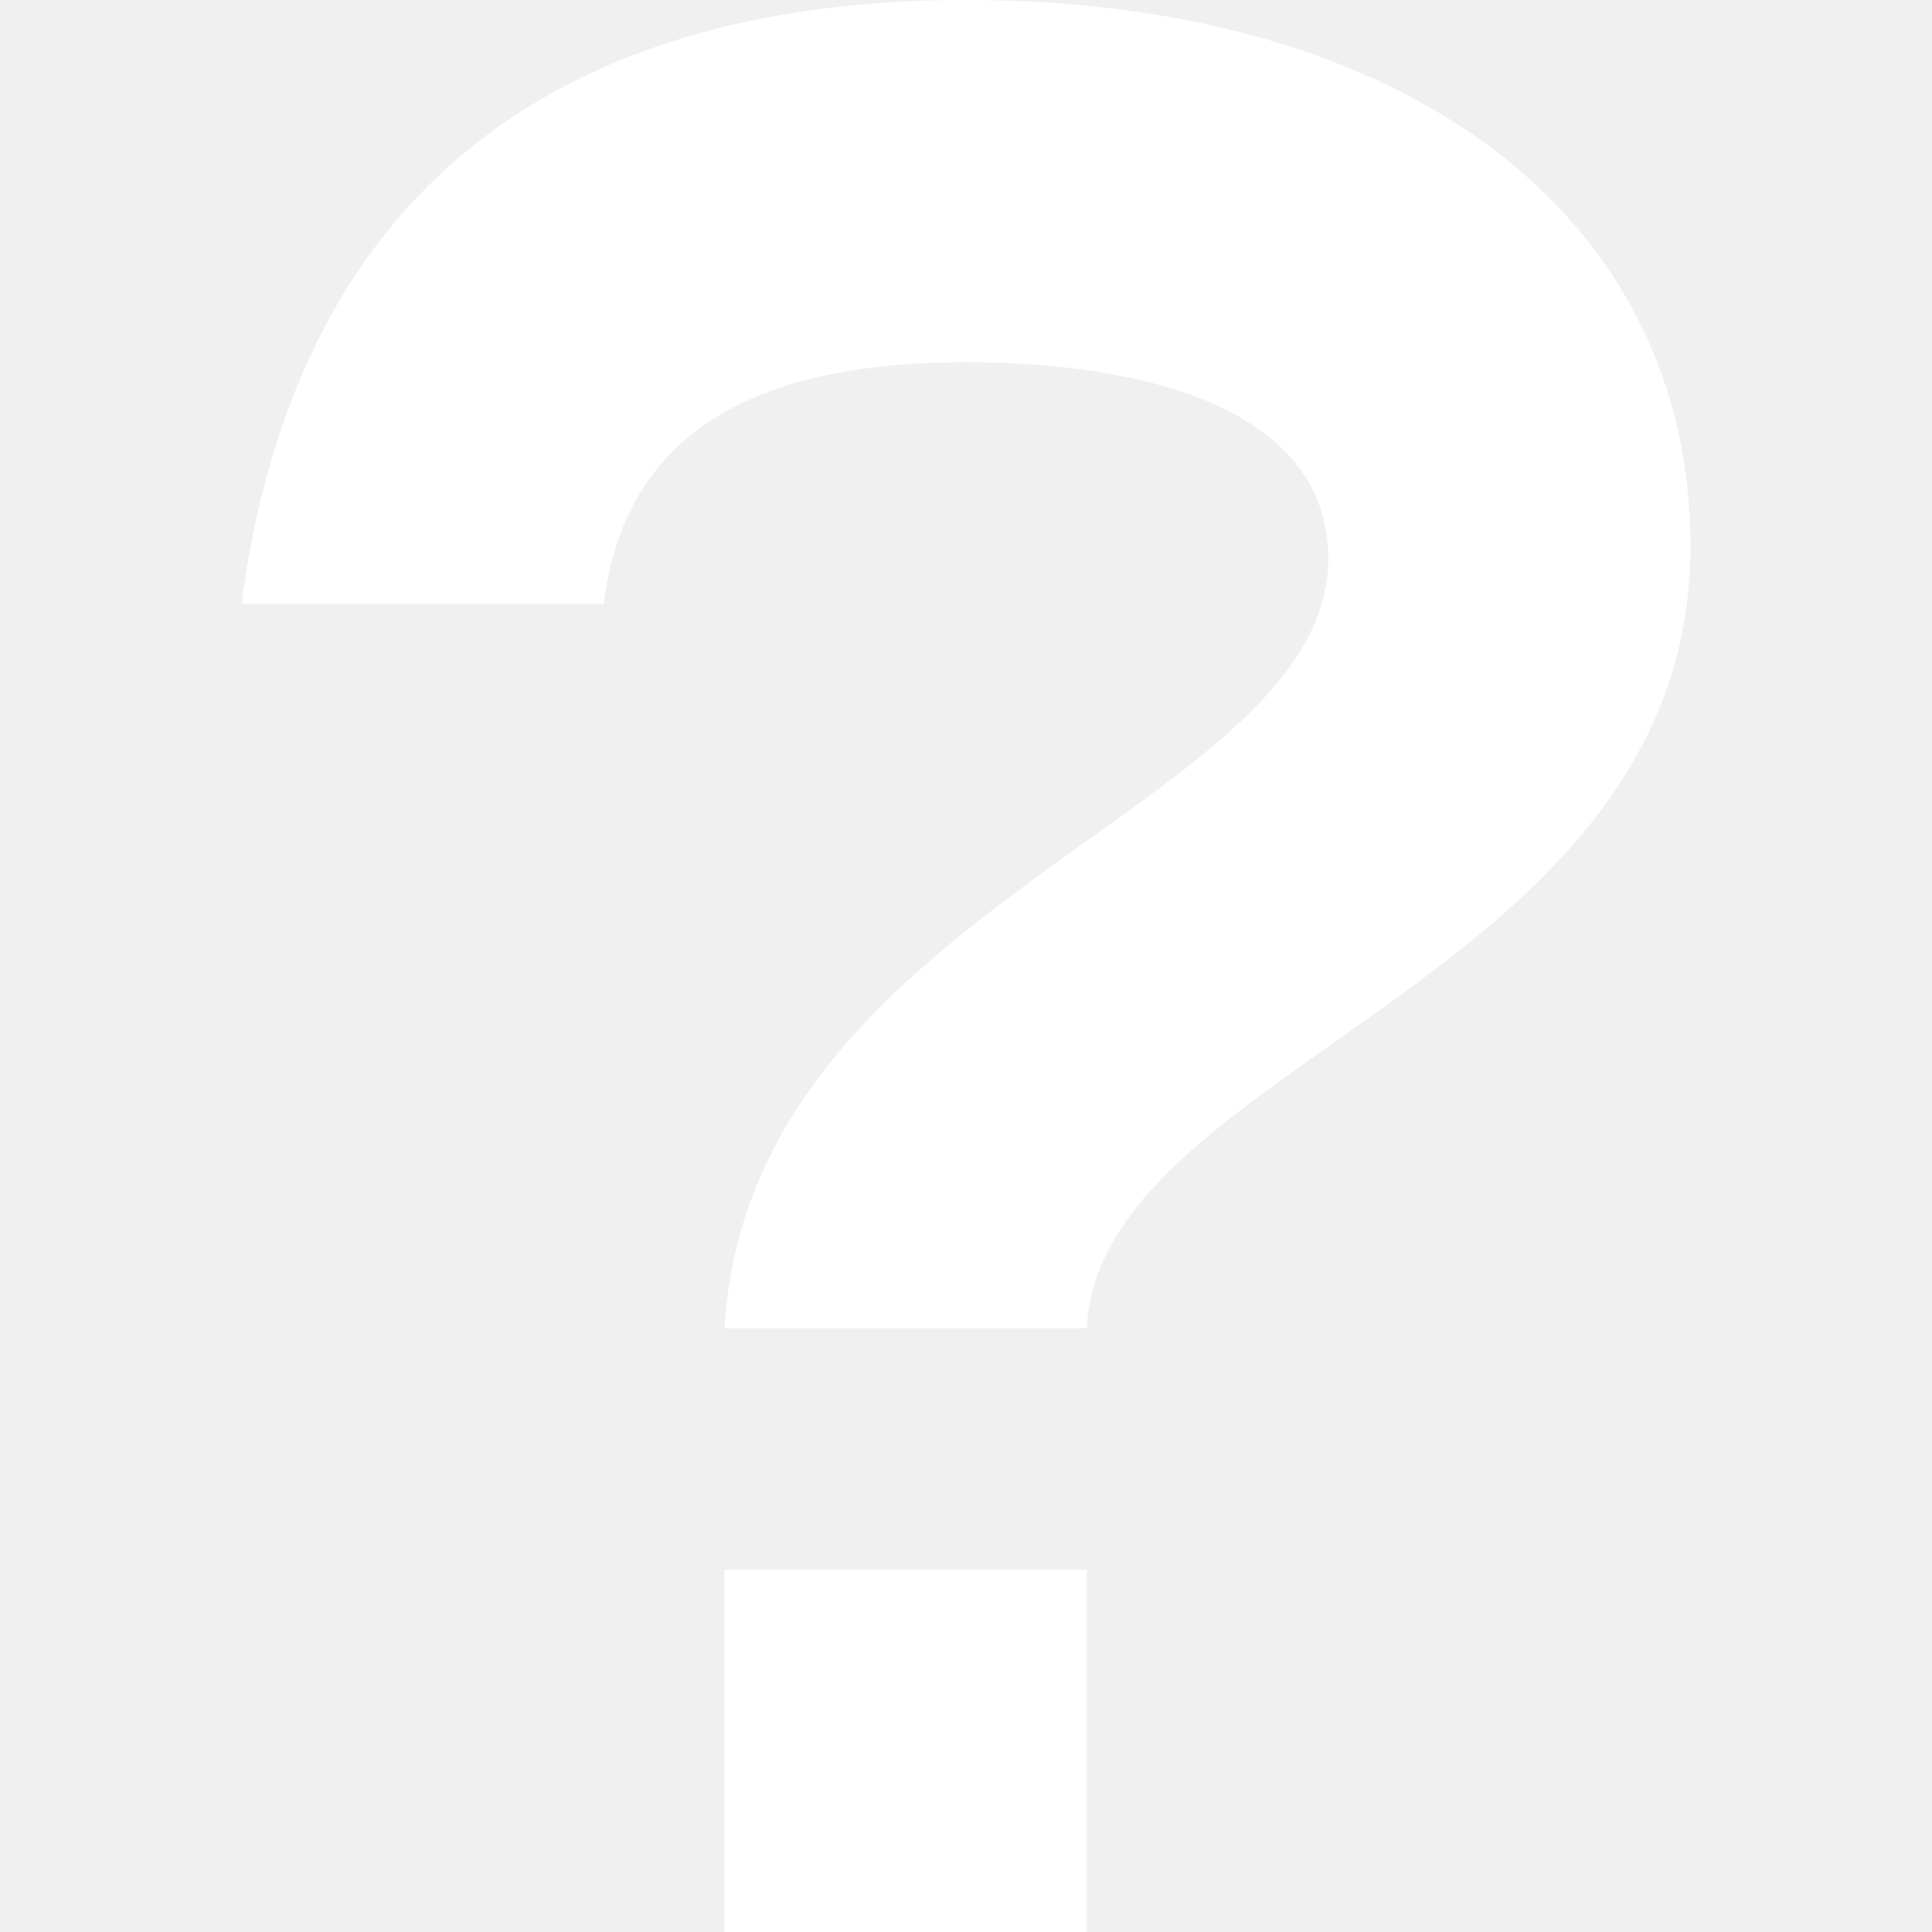
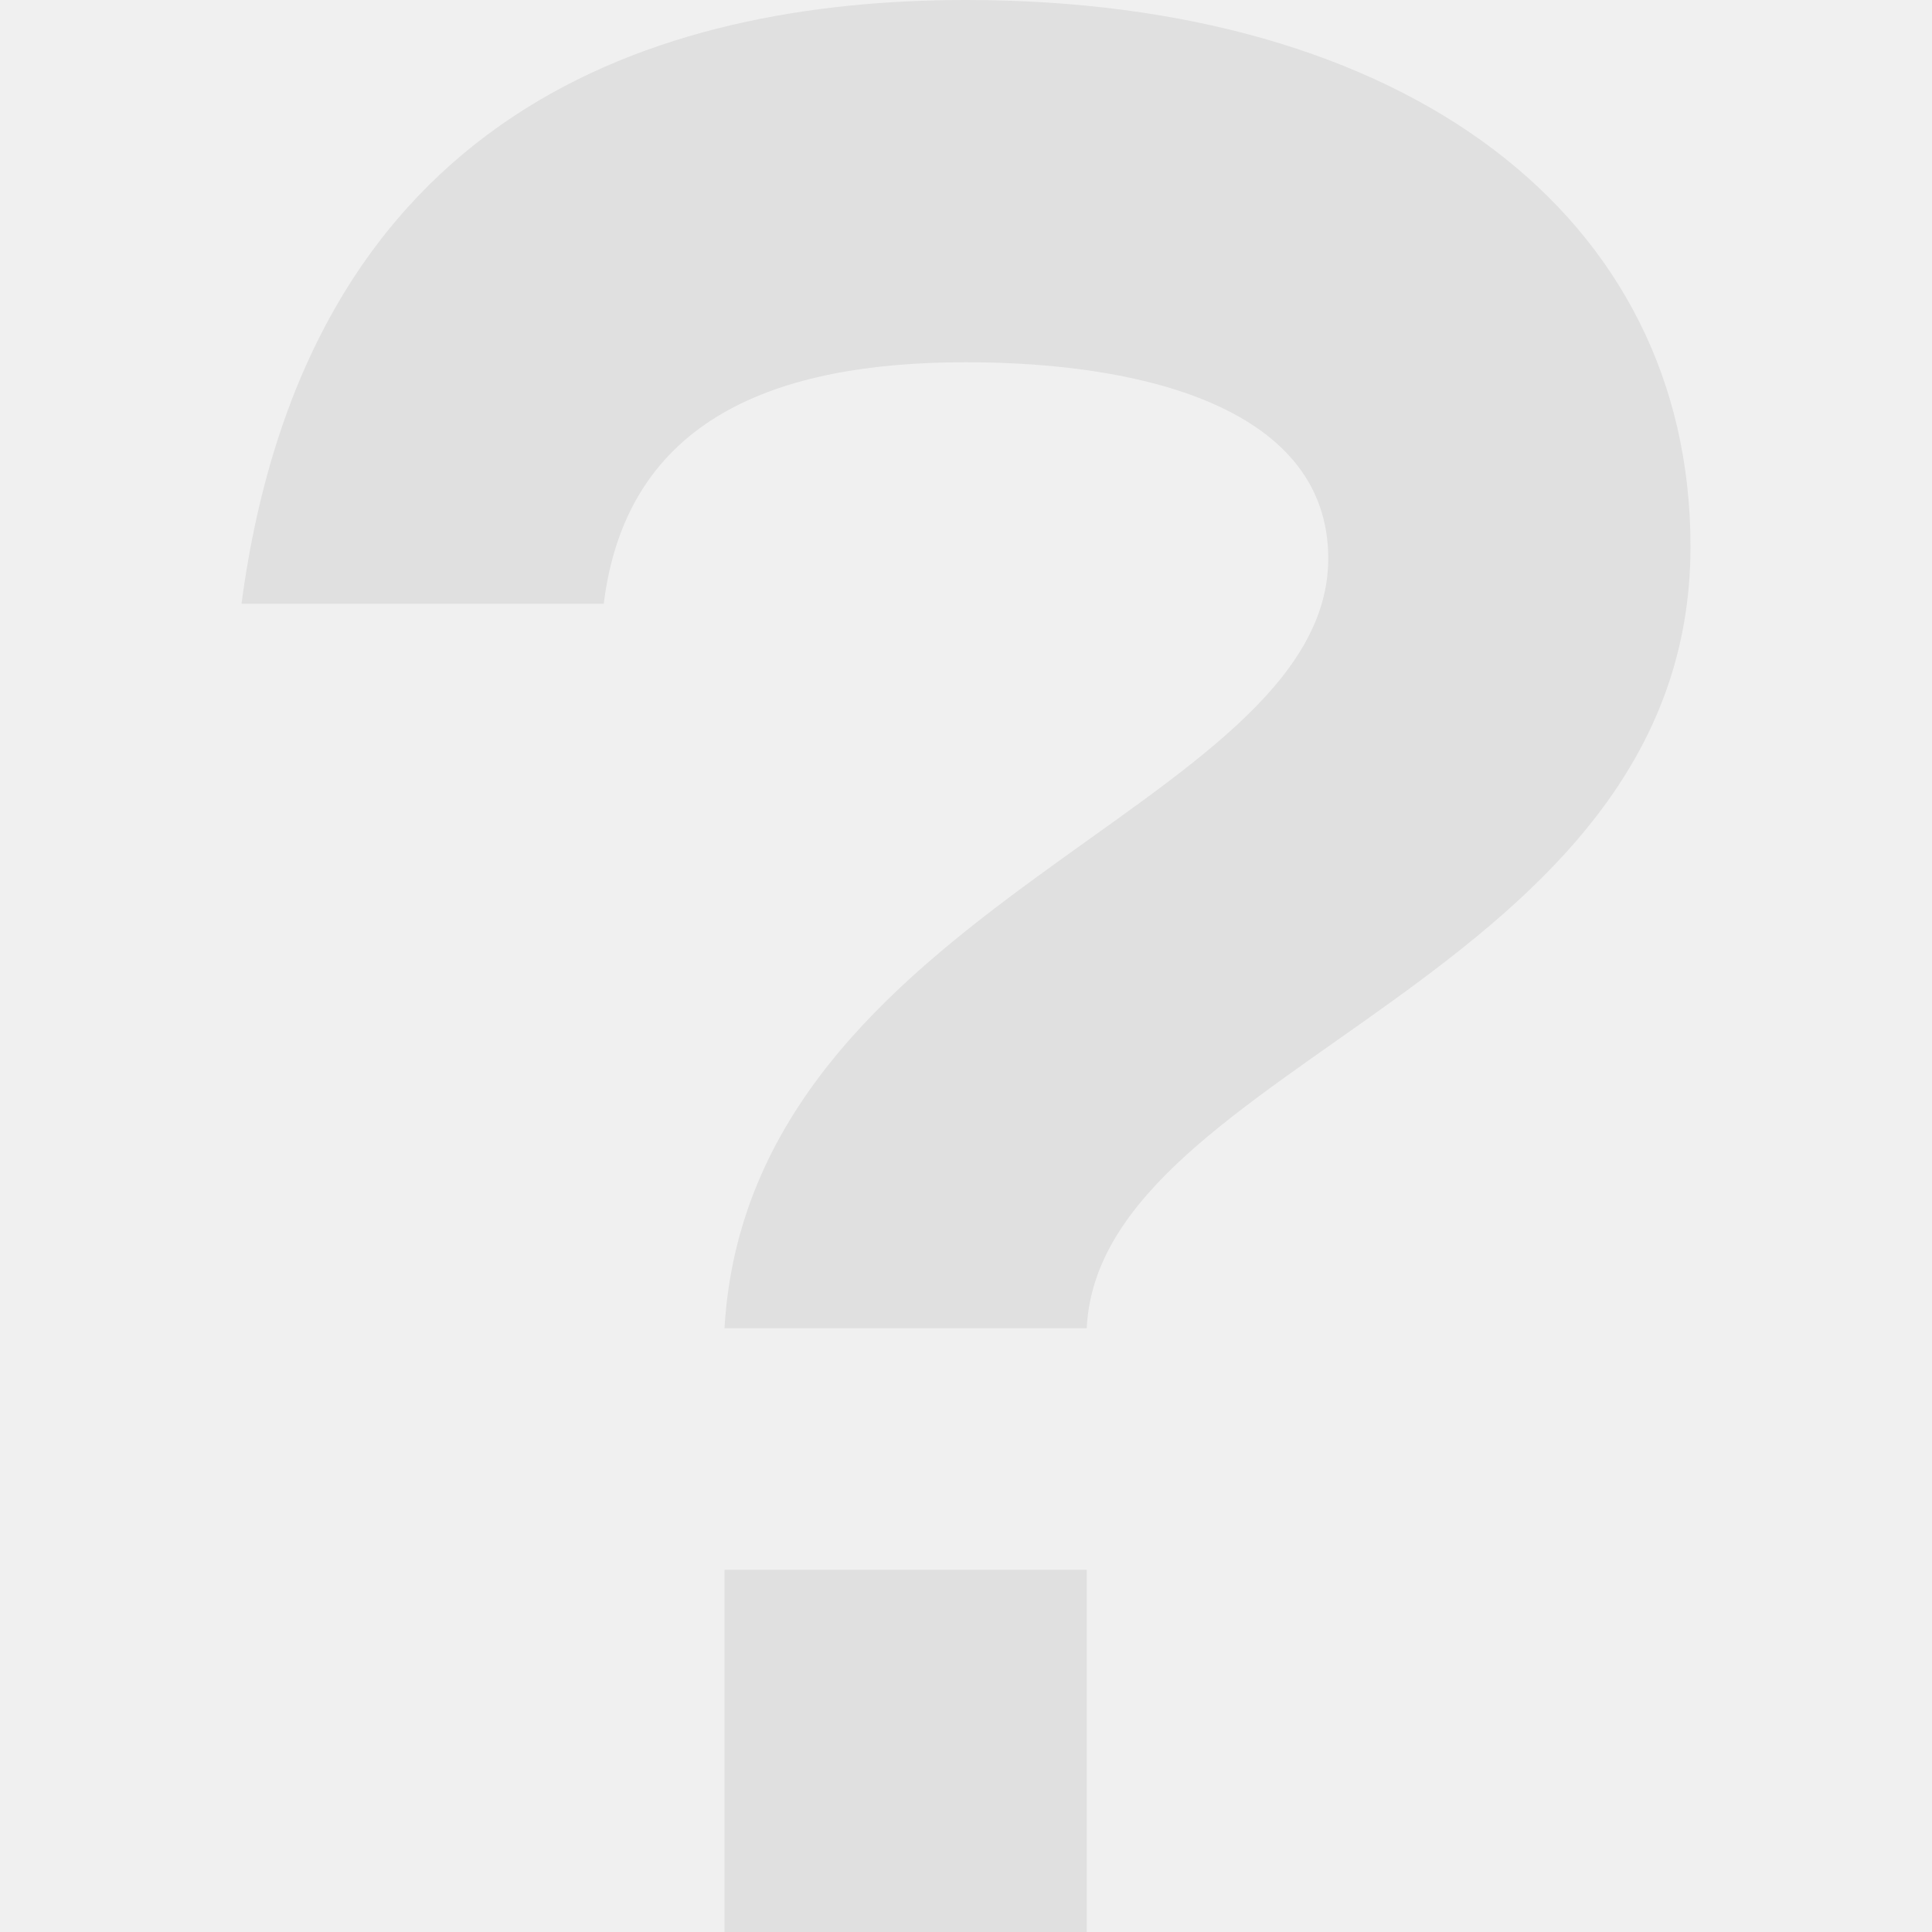
<svg xmlns="http://www.w3.org/2000/svg" height="16" viewBox="0 0 100 100" width="16">
-   <path d="m87.5 28.285c0 22.453-30.601 26.705-31.25 40.465h-18.75c1.282-22.008 31.25-26.888 31.25-39.845 0-7.68-9.351-10.155-18.75-10.155-9.8 0-17.561 2.888-18.75 12.5h-18.75c3.392-25.502 21.491-31.25 37.5-31.25 22.748 0 37.5 11.153 37.5 28.285zm-50 71.716v-18.75h18.75v18.75z" fill="#fff" stroke-width="5.096" />
+   <path d="m87.5 28.285c0 22.453-30.601 26.705-31.25 40.465h-18.75c1.282-22.008 31.25-26.888 31.25-39.845 0-7.68-9.351-10.155-18.75-10.155-9.8 0-17.561 2.888-18.75 12.5h-18.75c3.392-25.502 21.491-31.25 37.5-31.25 22.748 0 37.5 11.153 37.5 28.285zm-50 71.716v-18.75h18.75v18.75z" fill="#e0e0e0" stroke-width="5.096" />
</svg>
